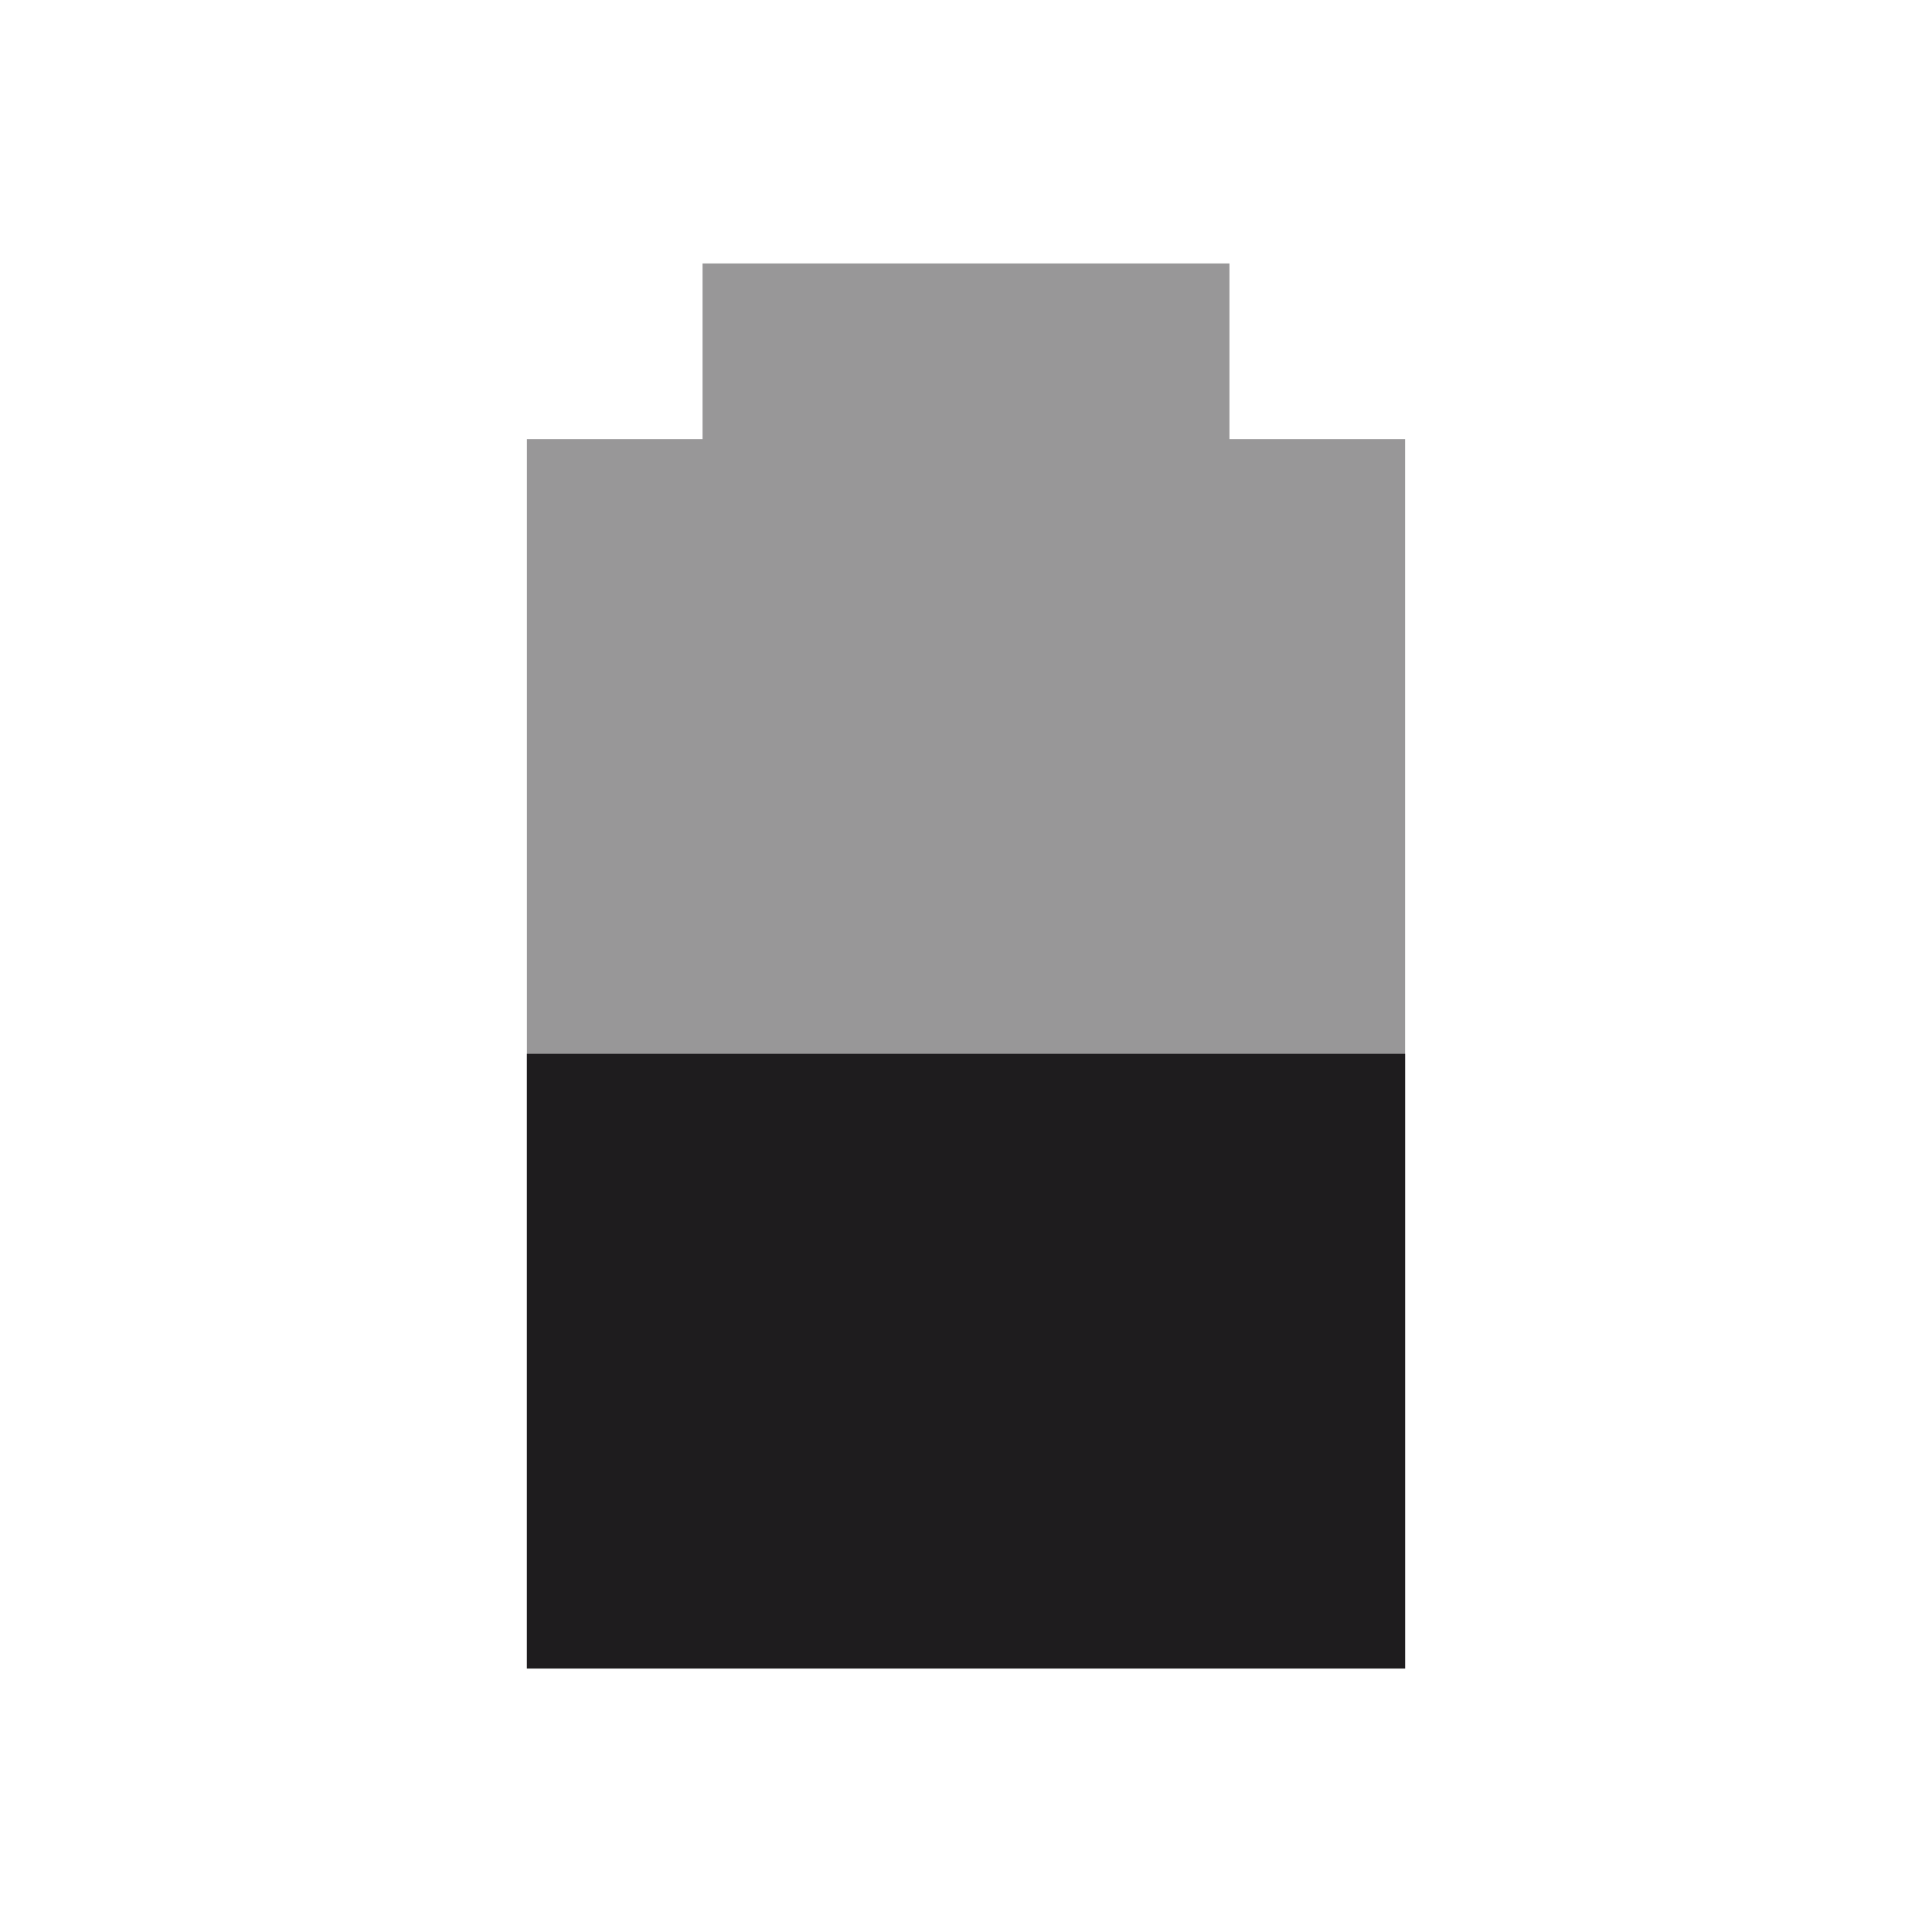
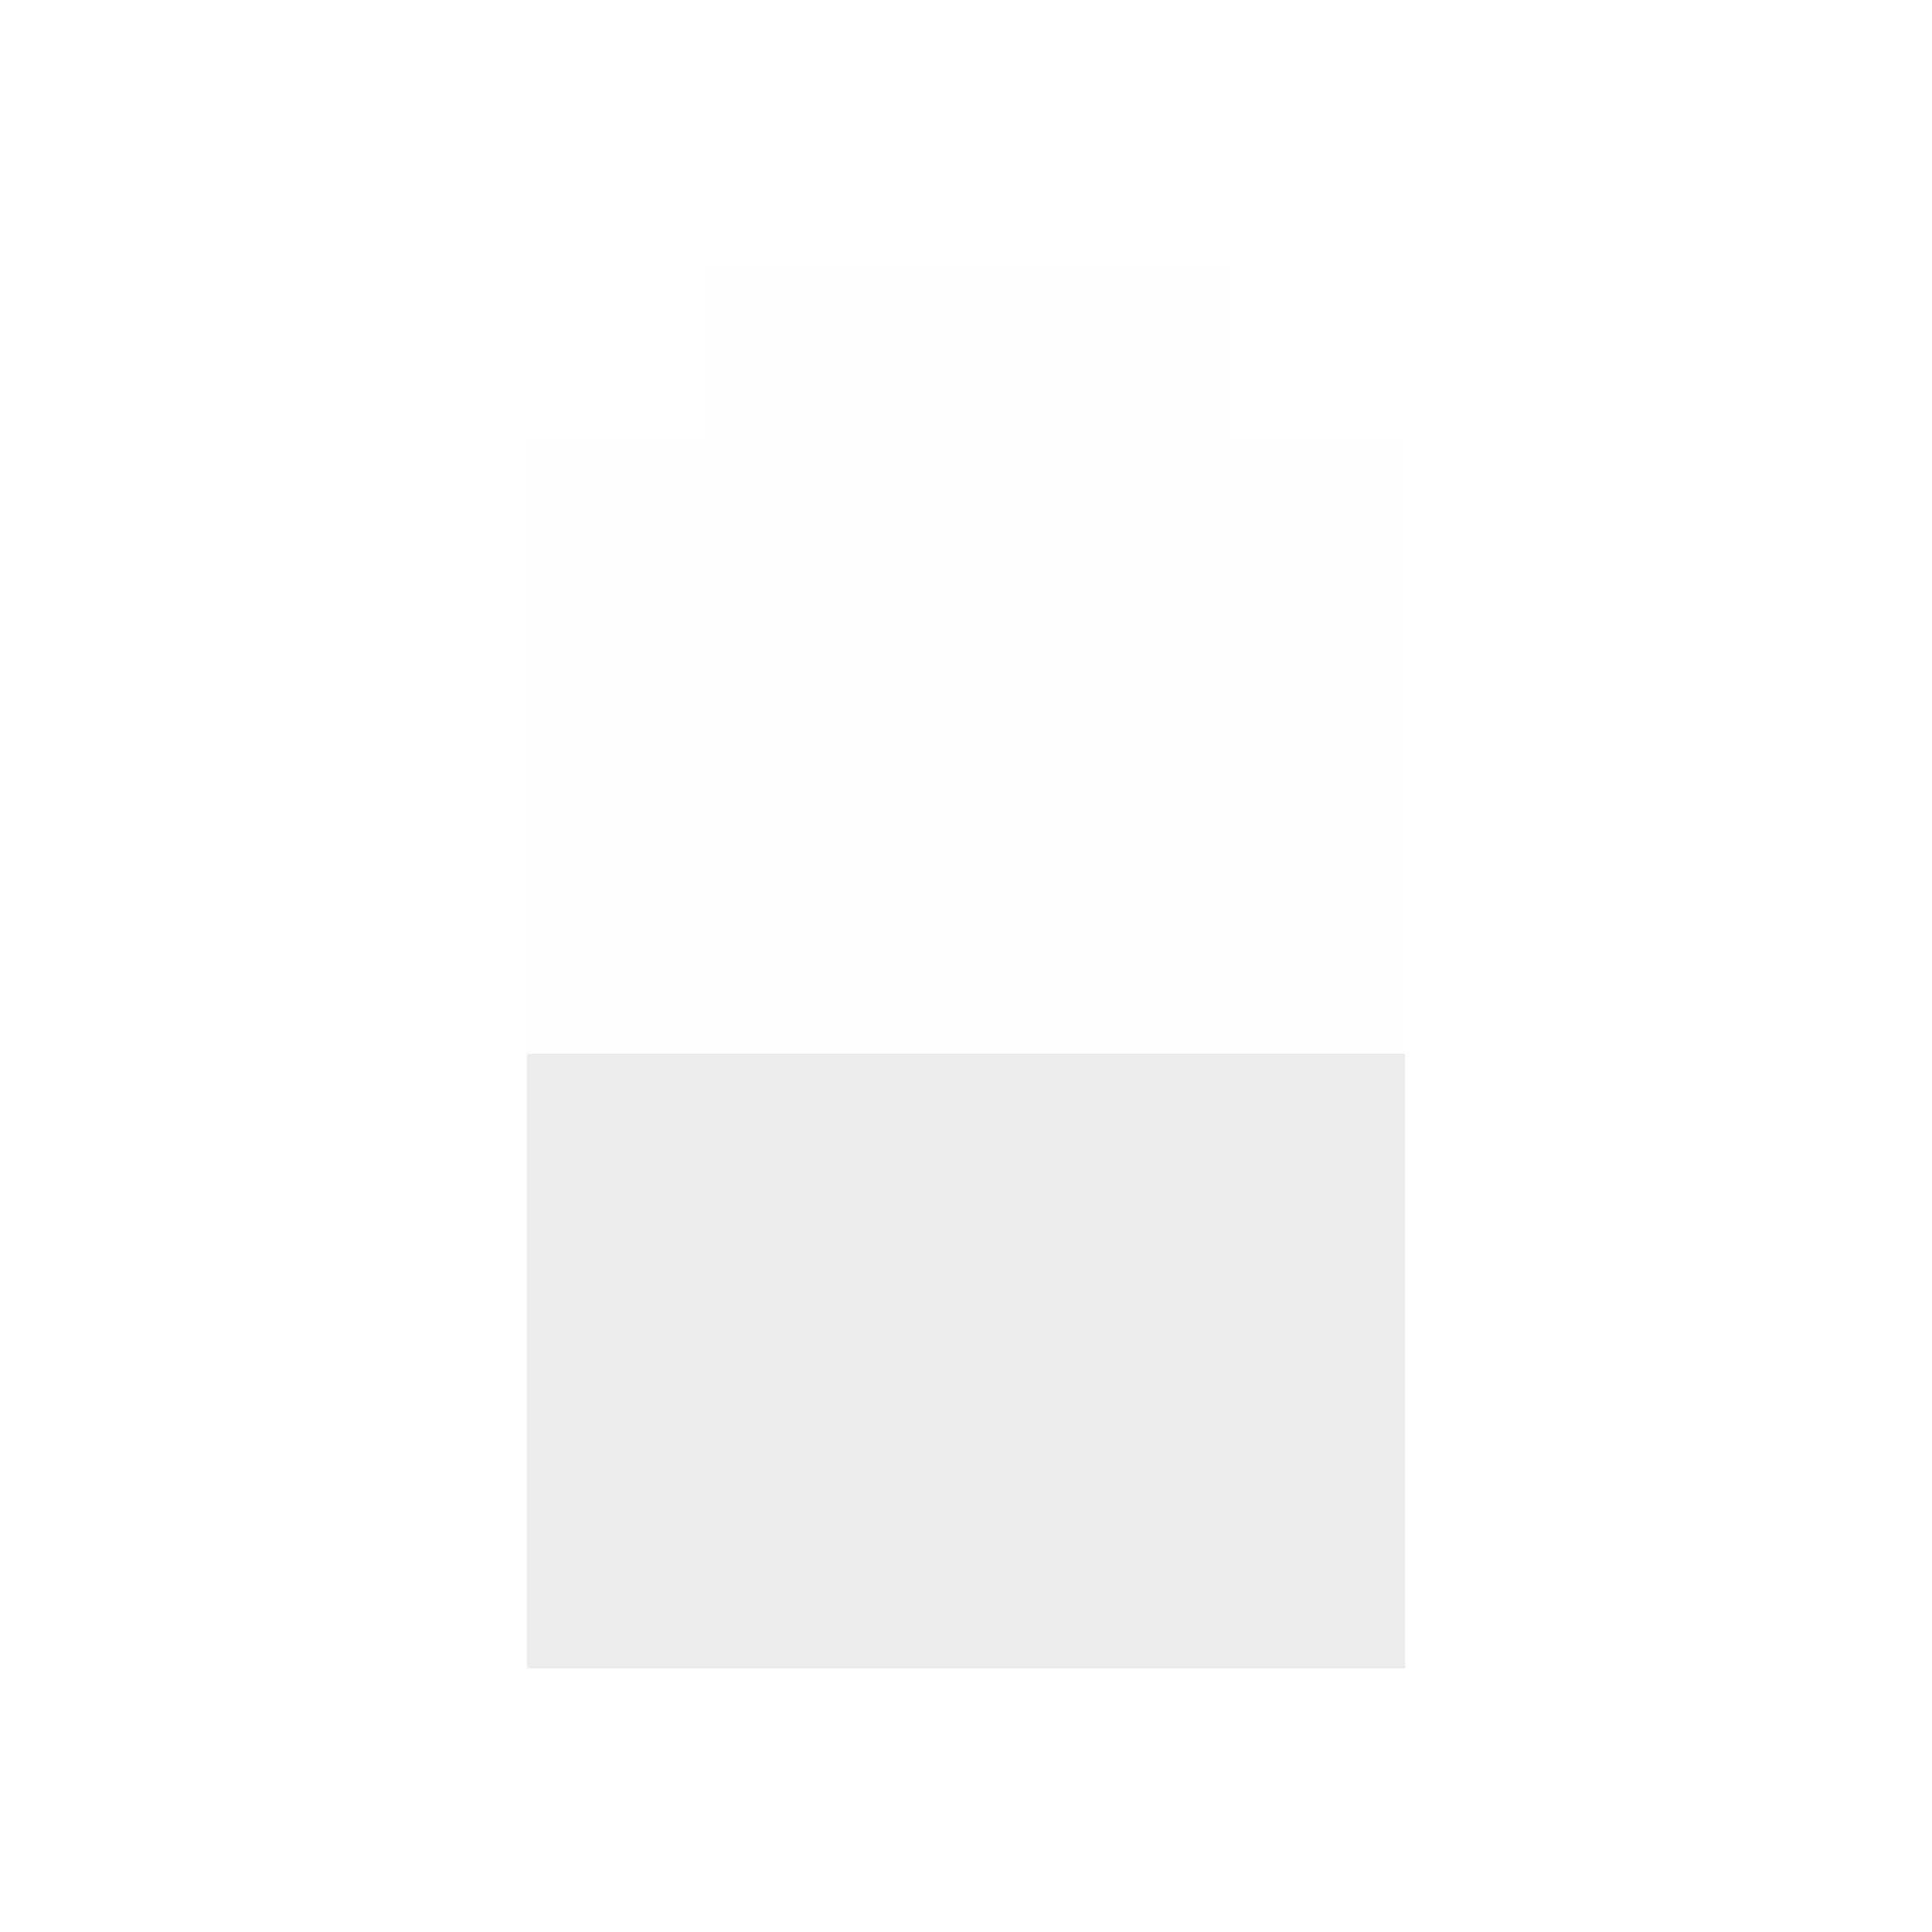
<svg xmlns="http://www.w3.org/2000/svg" viewBox="0 0 22 22" version="1.1" id="svg6">
  <defs id="defs10" />
-   <path style="fill:#1e1c1e;fill-rule:evenodd;stroke:none;stroke-width:1px;stroke-linecap:butt;stroke-linejoin:miter;stroke-opacity:1;fill-opacity:0.455" d="m 8,3 h 6 v 2 h 2 V 19 H 6 V 5 h 2 z" id="path826" />
-   <path style="fill:#1e1c1e;fill-opacity:1;fill-rule:evenodd;stroke:none;stroke-width:1.871px;stroke-linecap:butt;stroke-linejoin:miter;stroke-opacity:1" d="m 6,12 h 10 v 7 H 6 Z" id="path816" />
+   <path style="fill:#fffdfd;fill-rule:evenodd;stroke:none;stroke-width:1px;stroke-linecap:butt;stroke-linejoin:miter;stroke-opacity:1;fill-opacity:0.455" d="m 8,3 h 6 v 2 h 2 V 19 H 6 V 5 h 2 z" id="path826" />
+   <path style="fill:#ececec;fill-opacity:1;fill-rule:evenodd;stroke:none;stroke-width:1.871px;stroke-linecap:butt;stroke-linejoin:miter;stroke-opacity:1" d="m 6,12 h 10 v 7 H 6 Z" id="path816" />
</svg>
